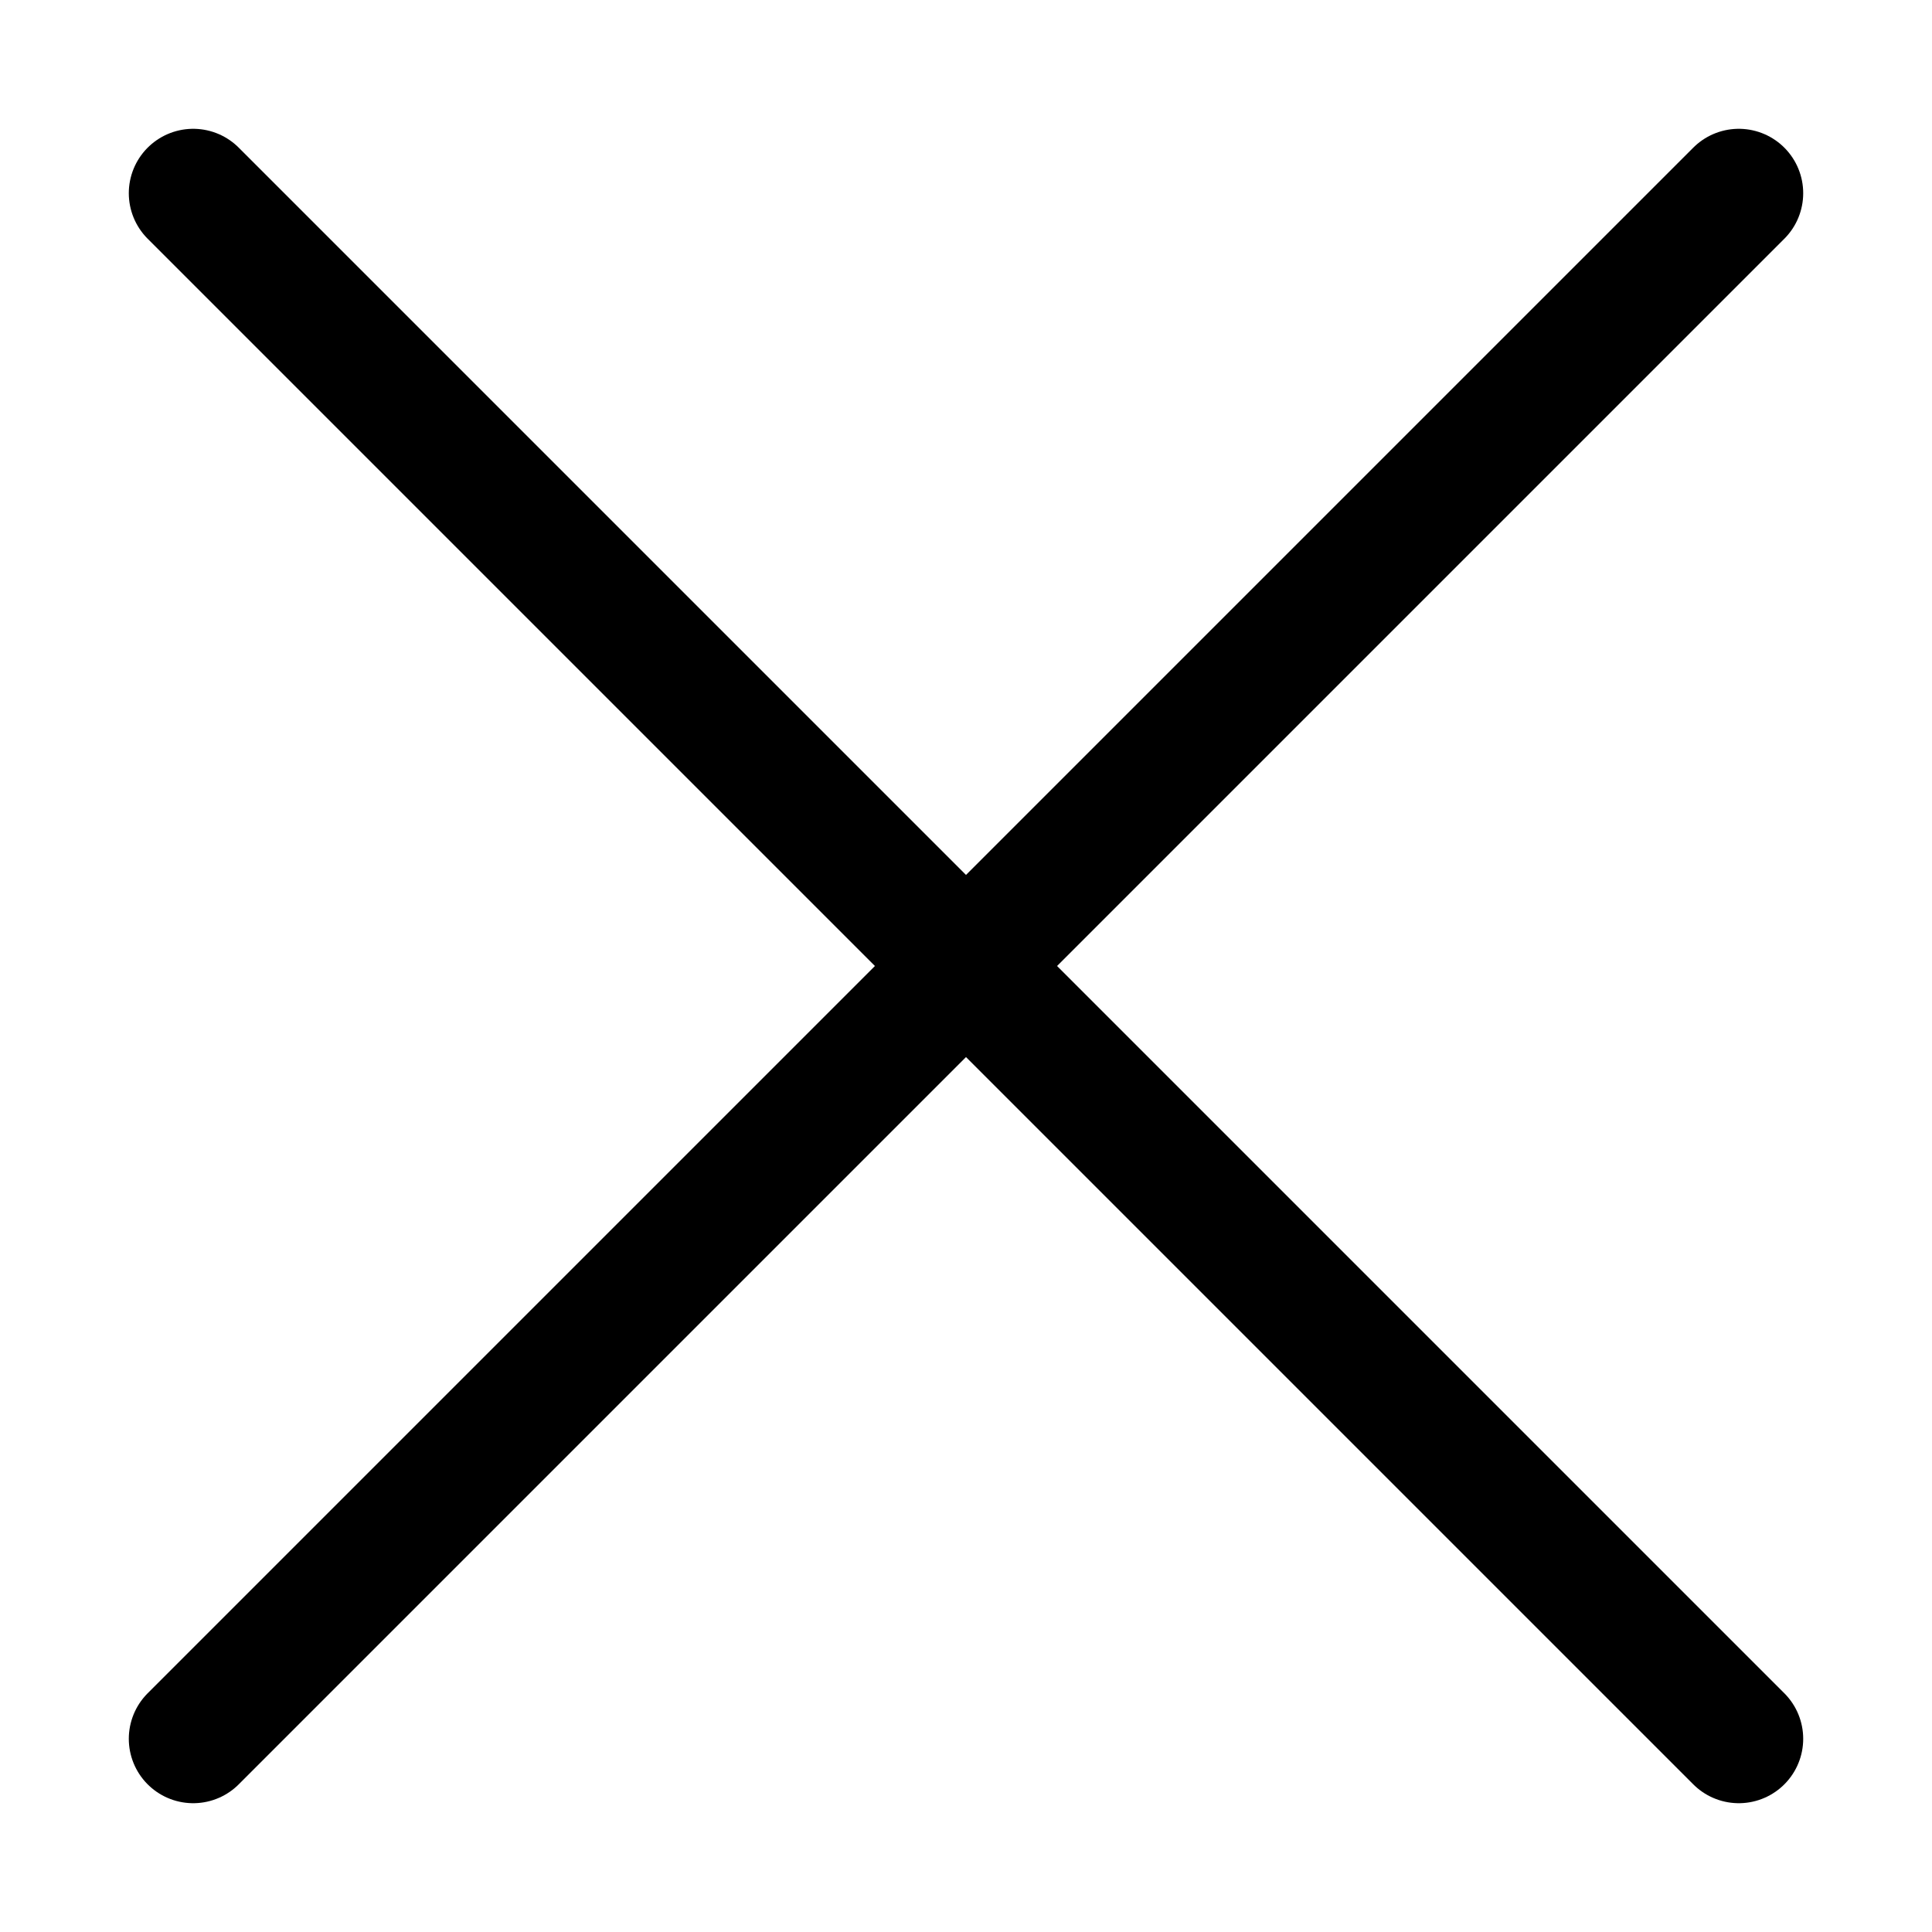
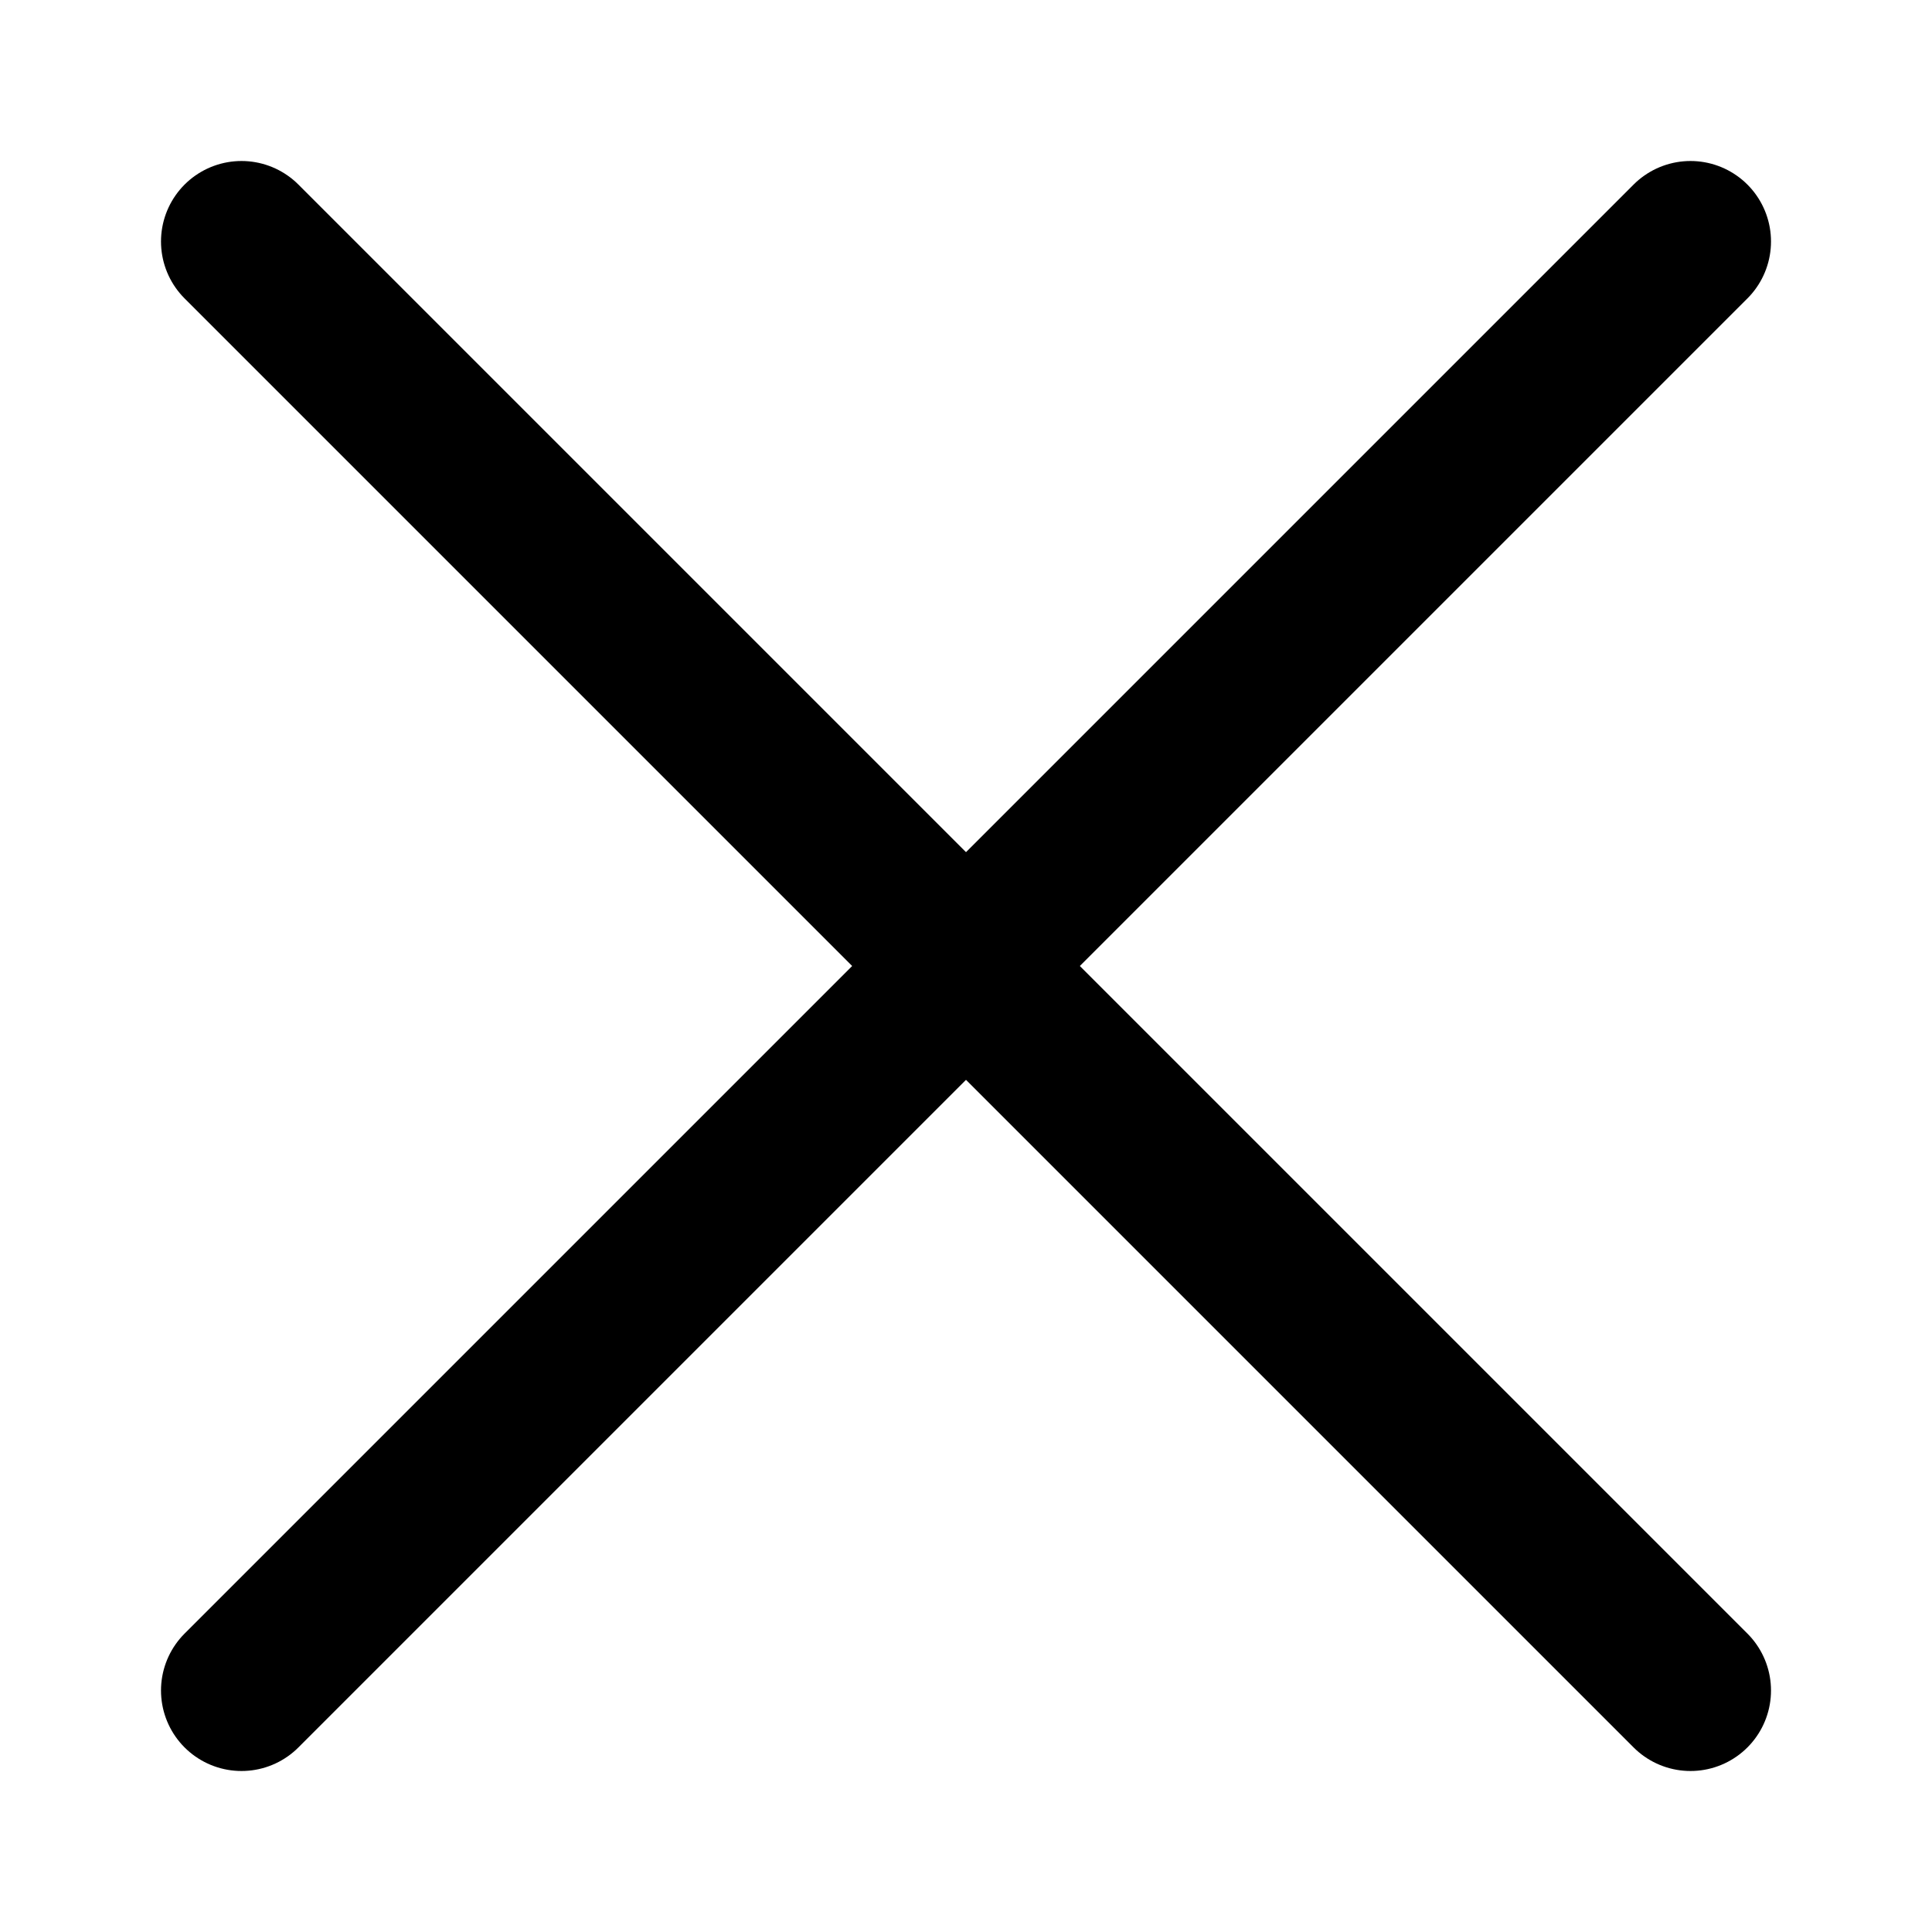
- <svg xmlns="http://www.w3.org/2000/svg" viewBox="-15 -15 30 30">
+ <svg xmlns="http://www.w3.org/2000/svg" viewBox="-12 -12 24 24">
  <g stroke="currentColor" stroke-width="2" stroke-linecap="round">
-     <line x1="-12" y1="-12" x2="+12" y2="+12" />
-     <line x1="-12" y1="+12" x2="+12" y2="-12" />
+     <line x1="-9" y1="-9" x2="+9" y2="+9" />
+     <line x1="-9" y1="+9" x2="+9" y2="-9" />
  </g>
</svg>
